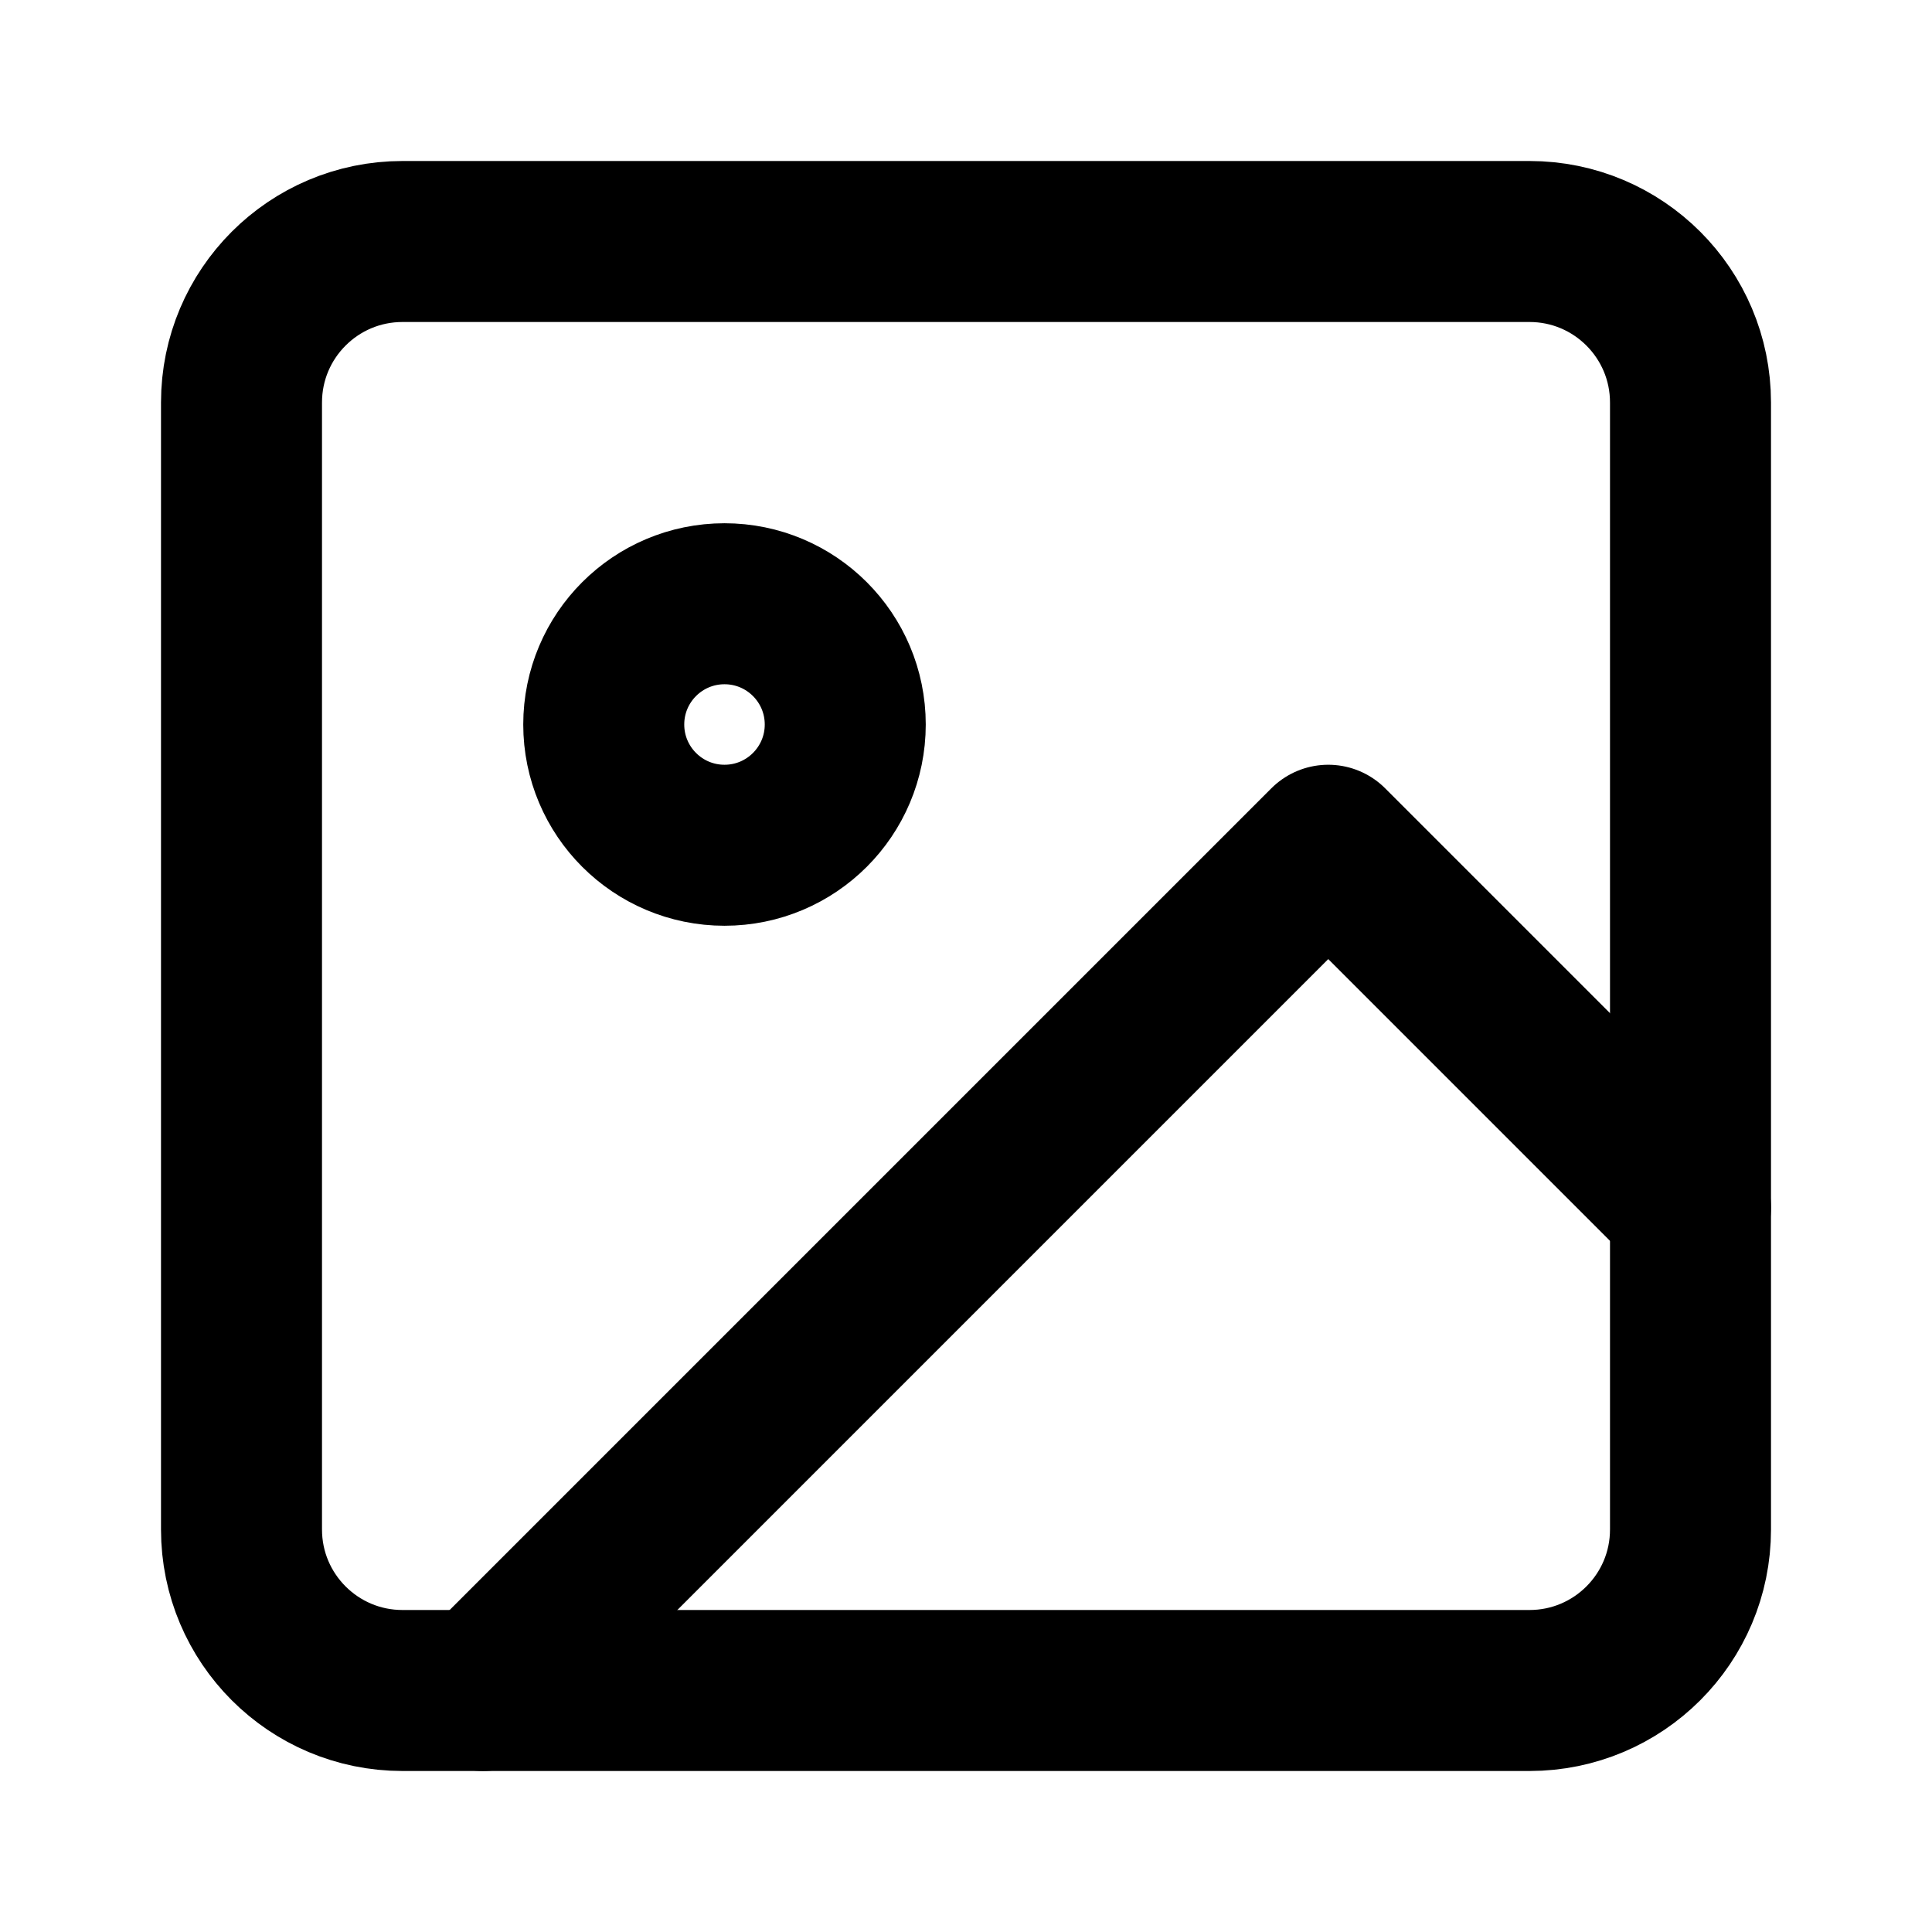
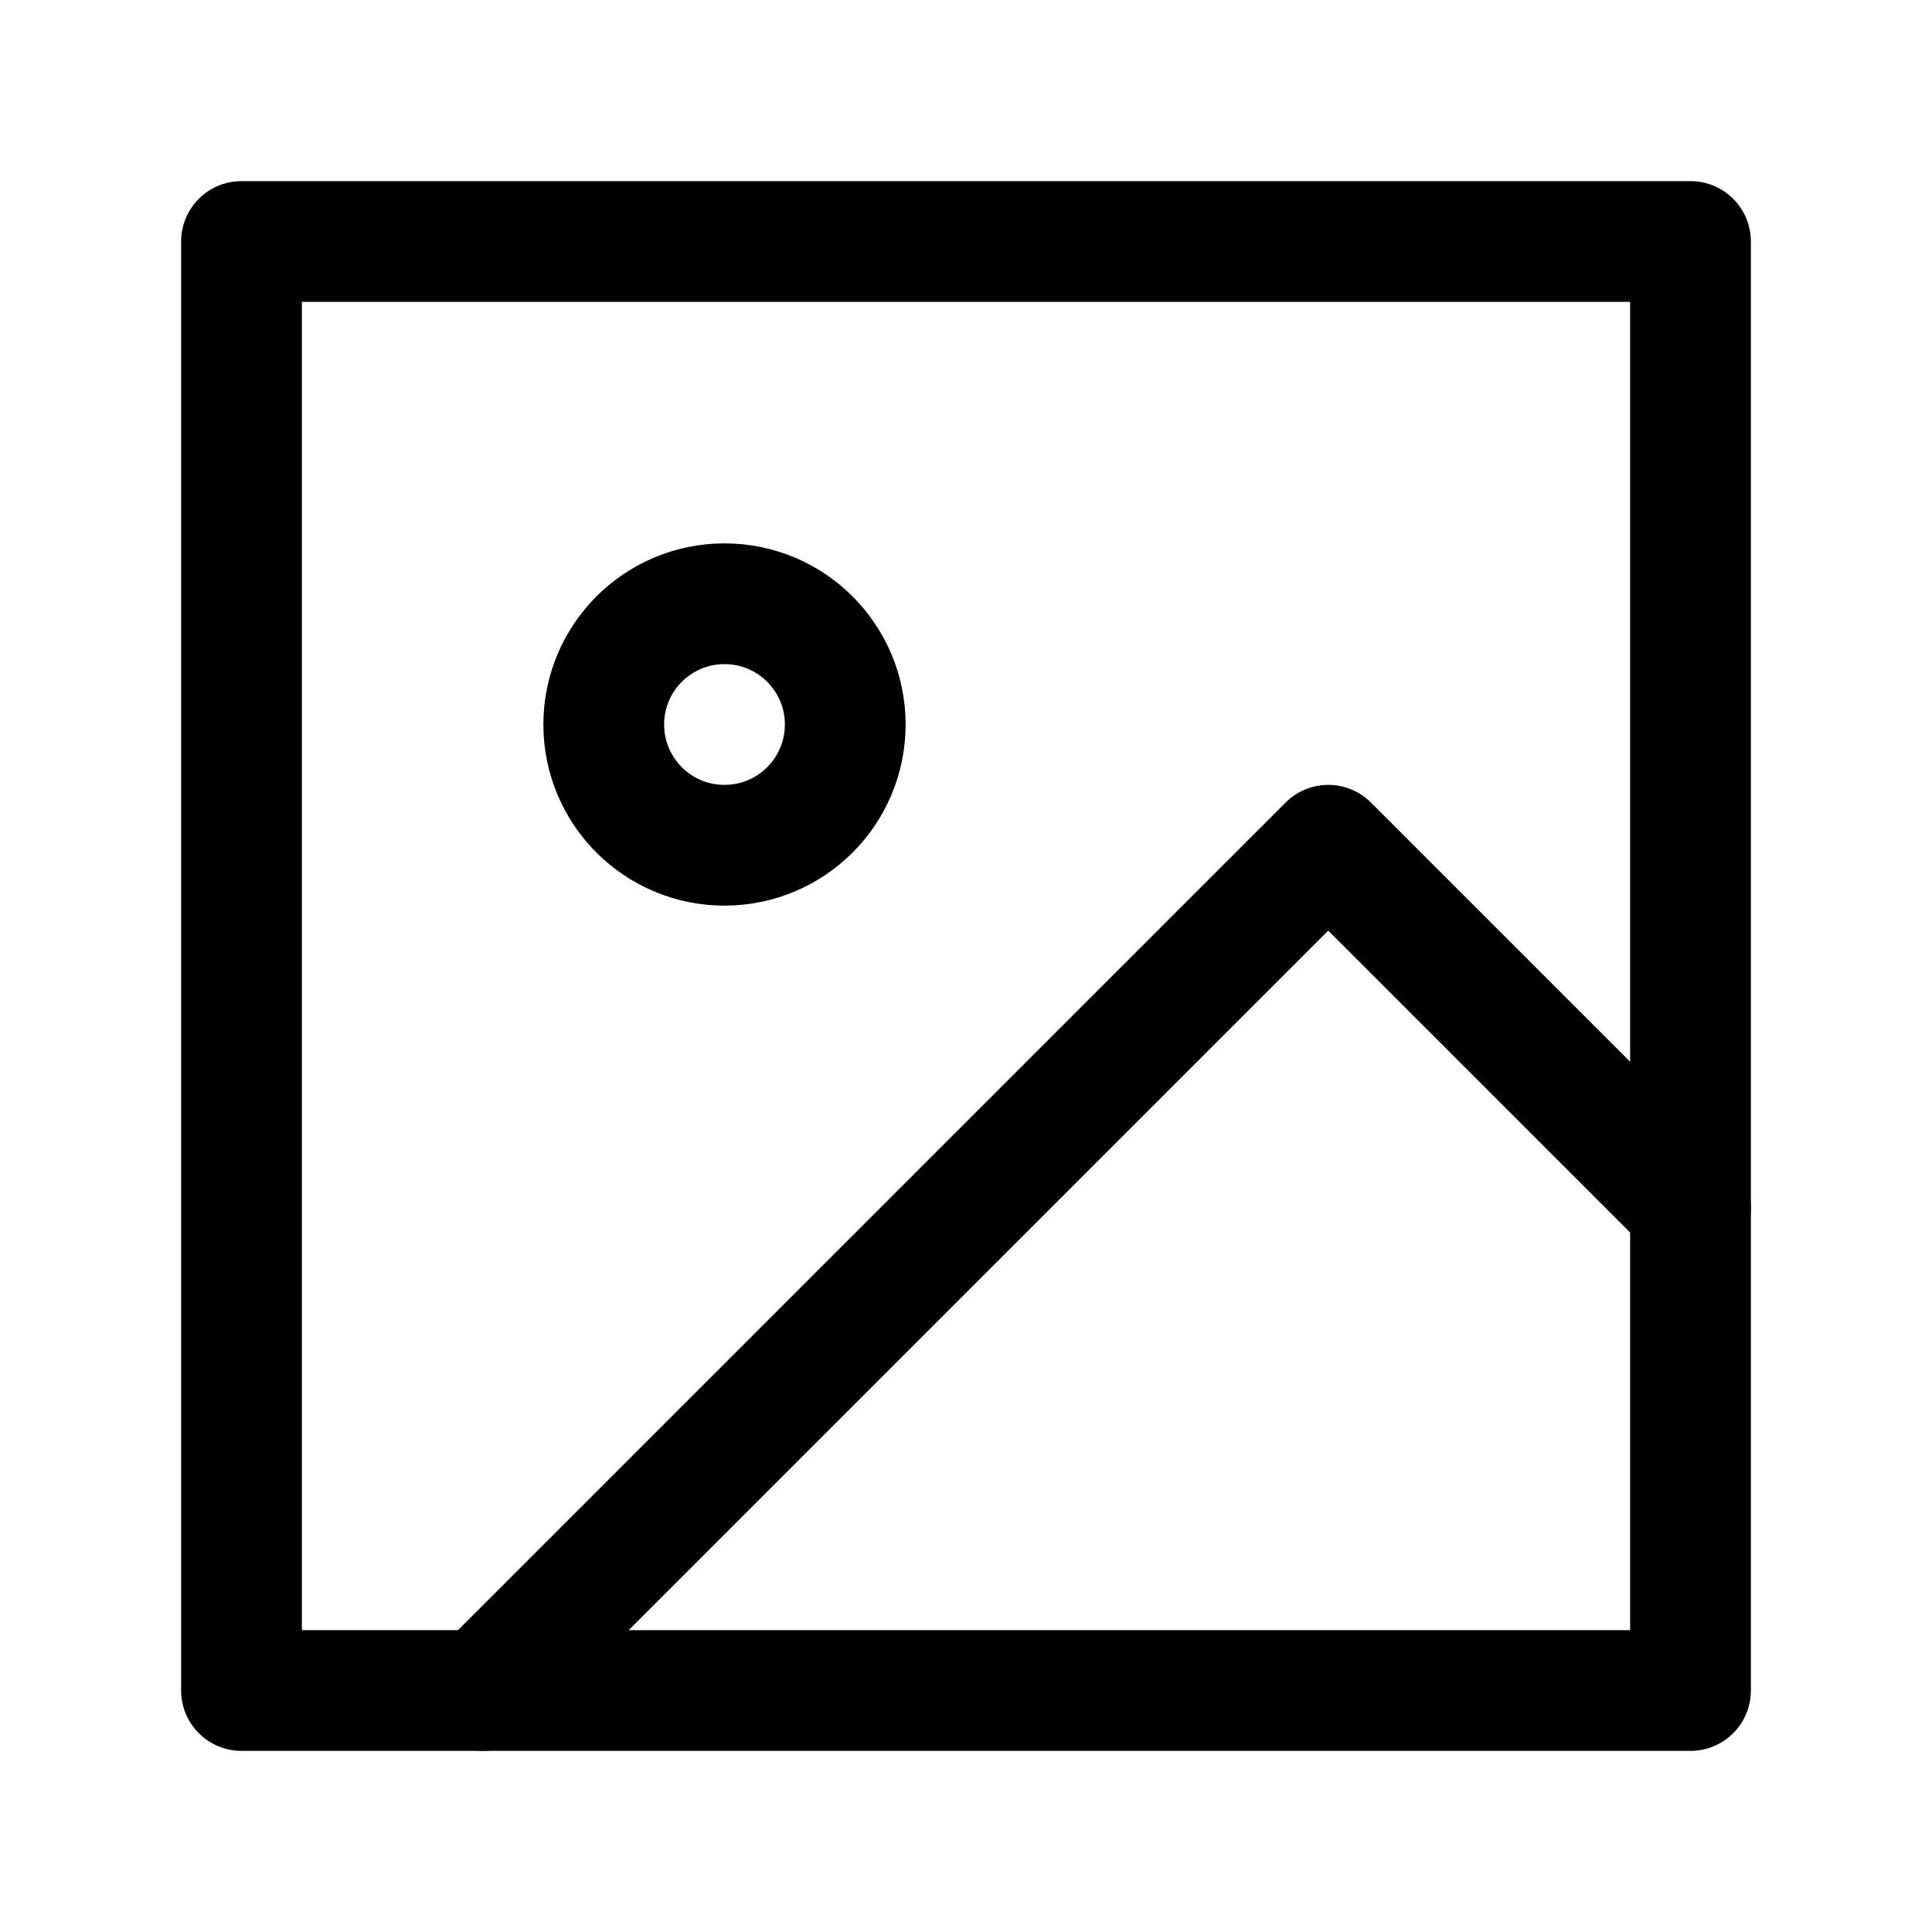
- <svg xmlns="http://www.w3.org/2000/svg" viewBox="0 0 24 24" fill="none" stroke="currentColor" stroke-width="2" stroke-linecap="round" stroke-linejoin="round">
-   <rect x="3" y="3" width="18" height="18" rx="2" />
+ <svg xmlns="http://www.w3.org/2000/svg" viewBox="0 0 24 24" fill="none" stroke="currentColor" stroke-width="1.5" stroke-linecap="round" stroke-linejoin="round">
+   <path d="M3 3h18v18H3z" />
  <circle cx="9" cy="9" r="1.5" />
  <path d="m21 15-4.5-4.5L6 21" />
</svg>
